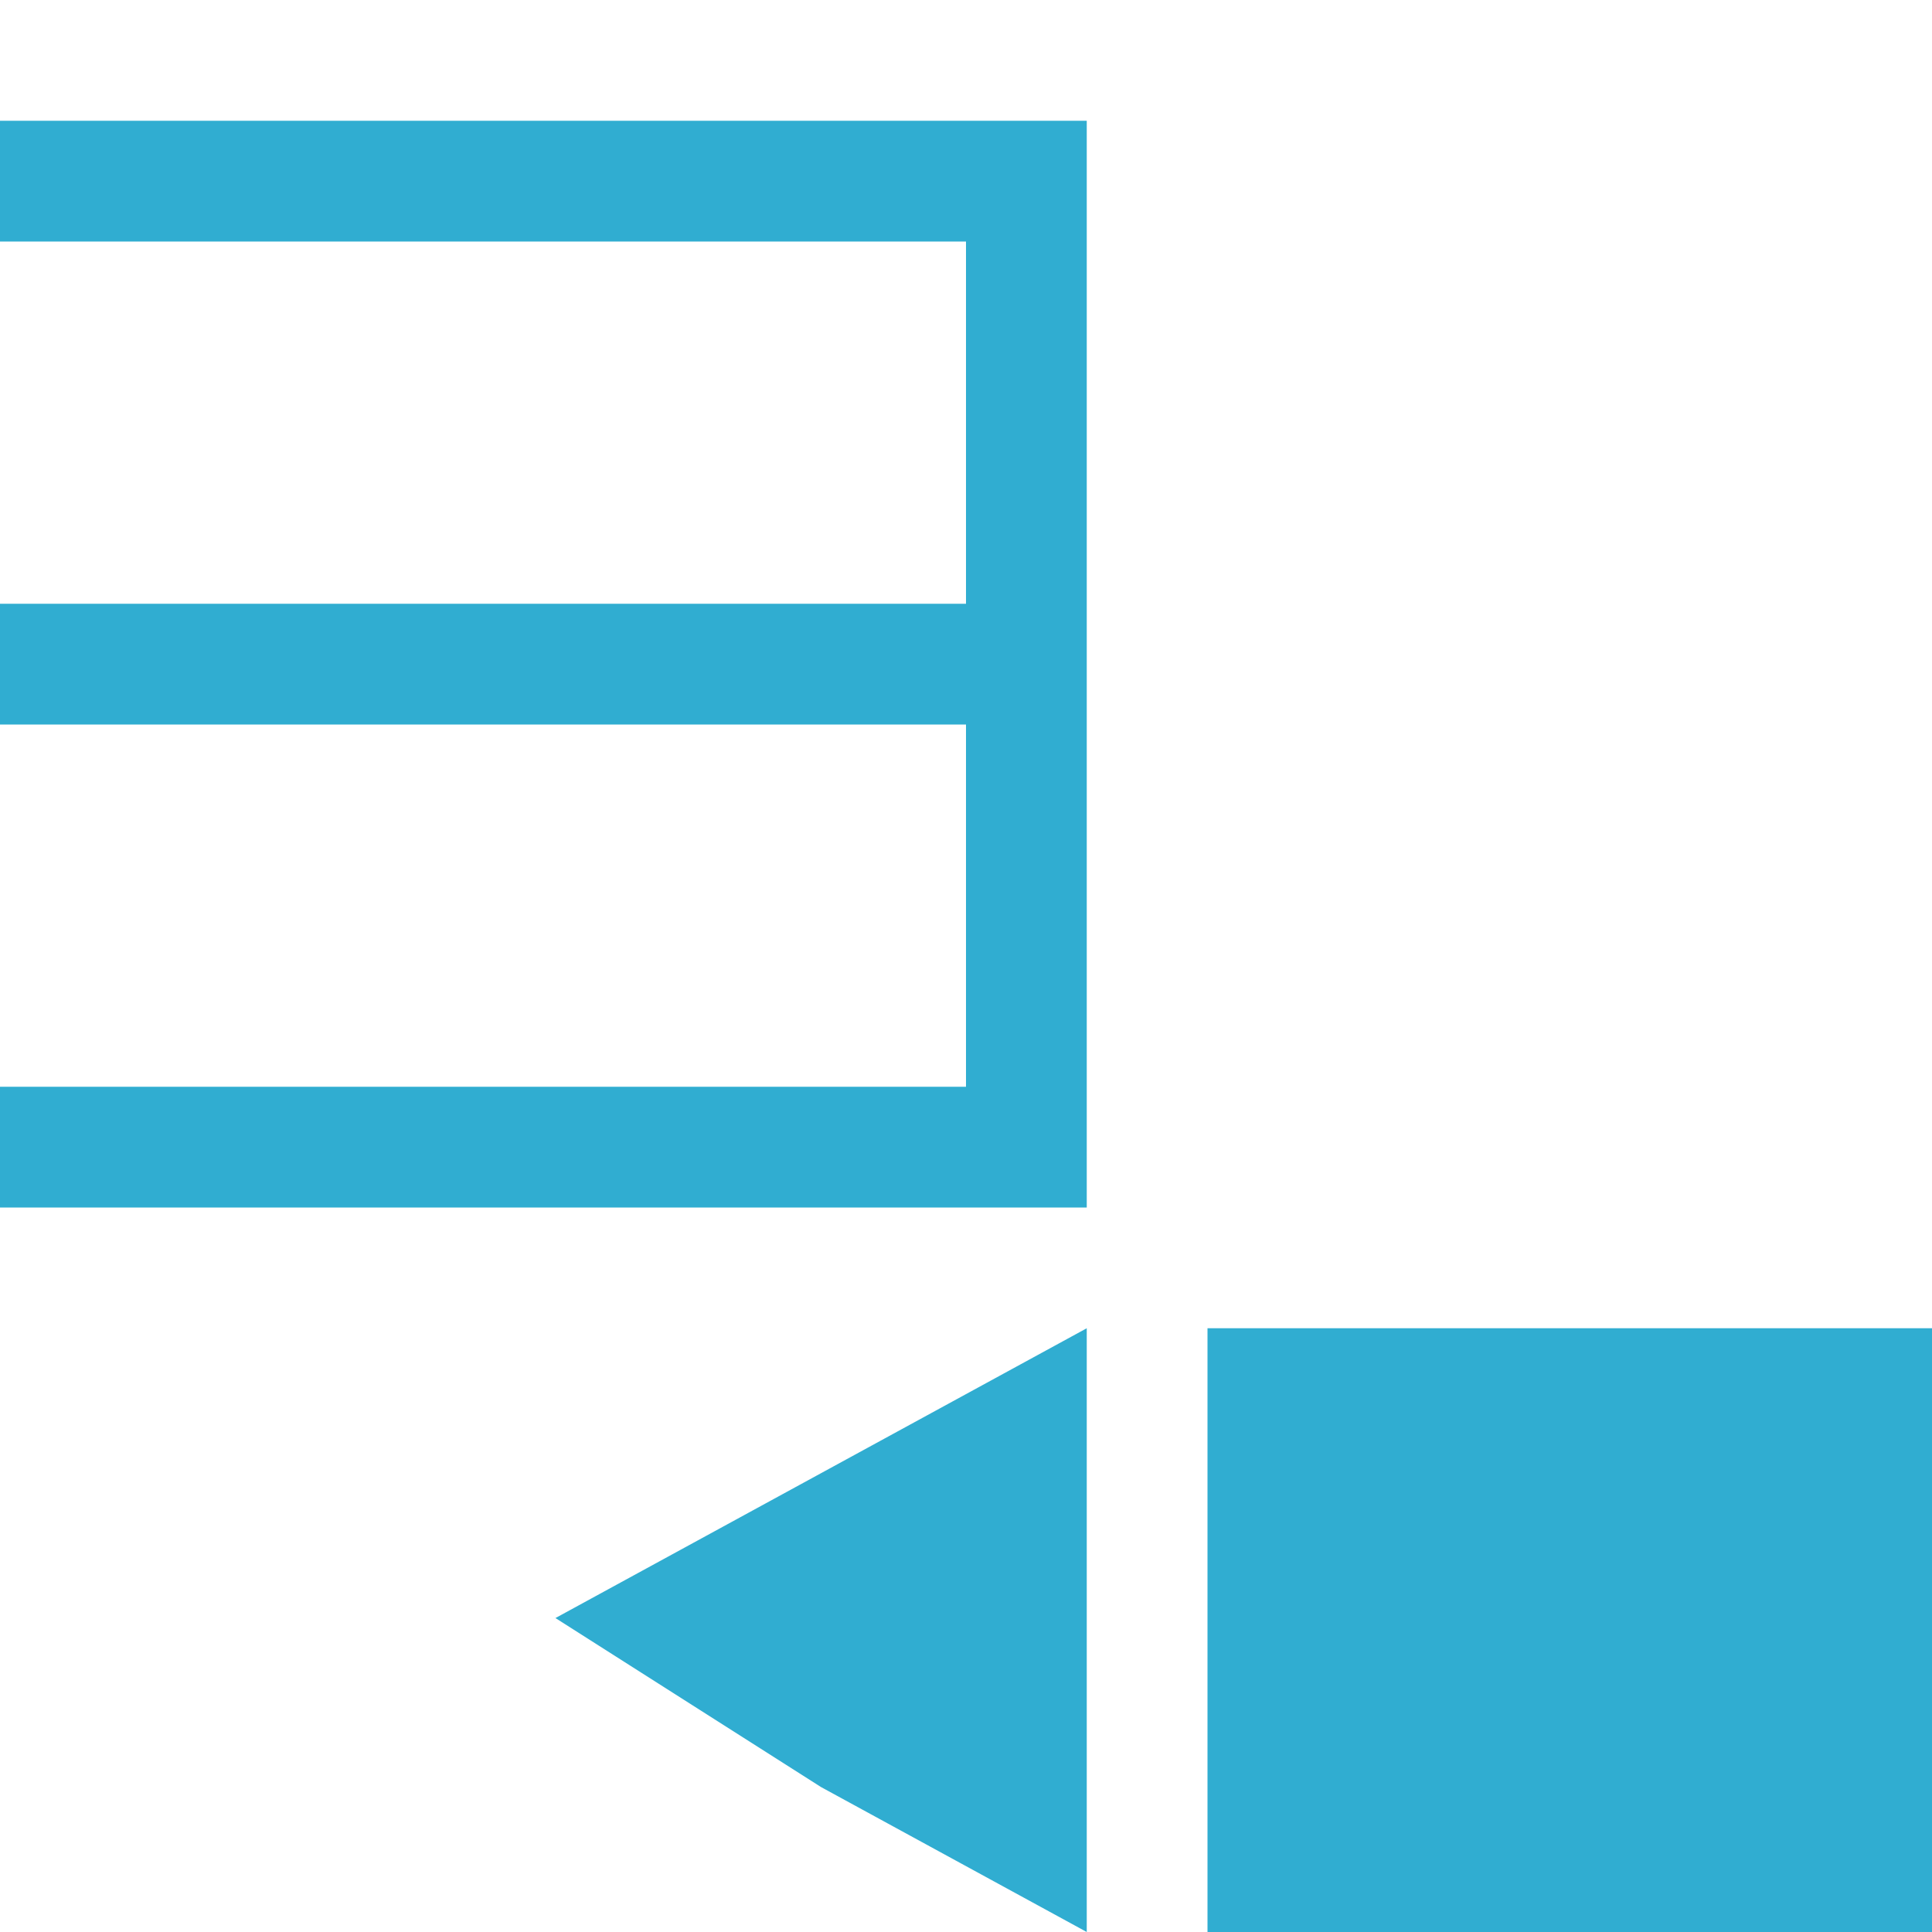
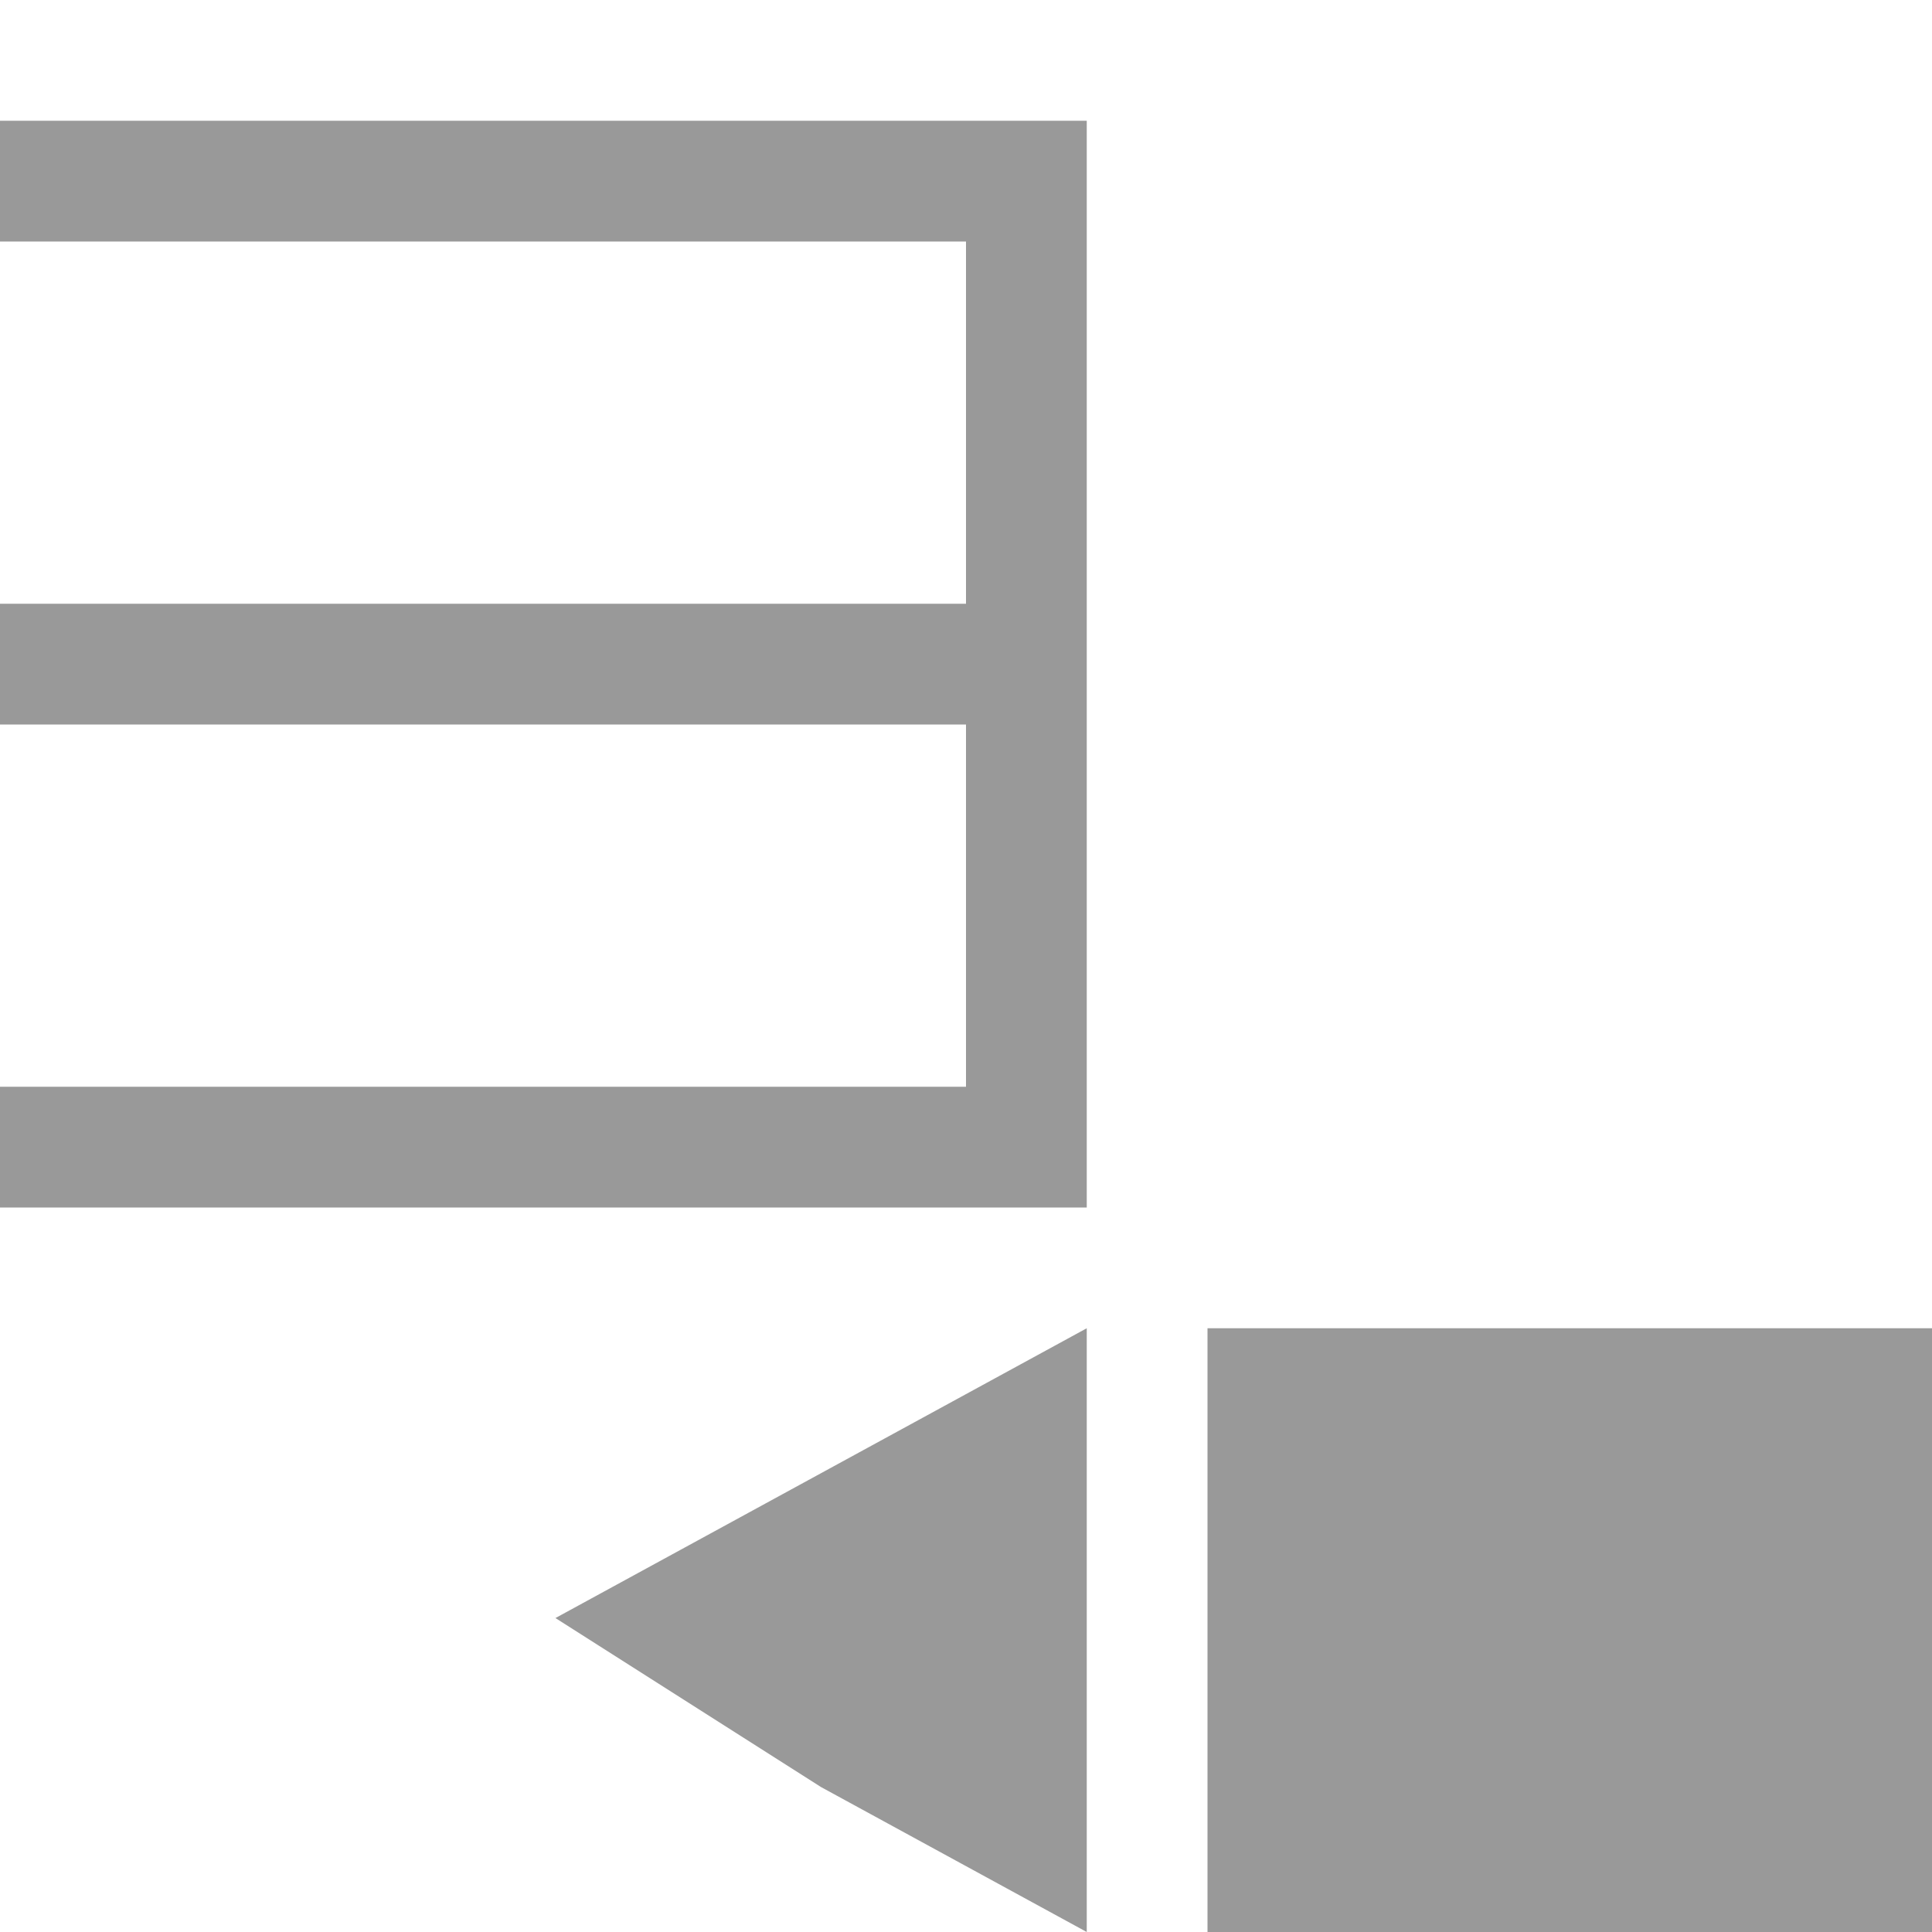
<svg xmlns="http://www.w3.org/2000/svg" width="16" height="16" viewBox="0 -1 16 16" preserveAspectRatio="xMinYMid meet" overflow="visible">
-   <path d="M16 10v5h-6v-5h6zm-9.2 3.8L9 15v-5l-2.2 1.2-2.2 1.2 2.2 1.4zM0 0v1h8v3H0v1h8v3H0v1h9V0H0z" fill="#30add1" />
+   <path d="M16 10v5h-6v-5h6zm-9.2 3.8L9 15v-5l-2.2 1.2-2.2 1.2 2.2 1.4zM0 0v1h8v3H0v1h8v3H0v1h9V0H0z" fill="#999" />
</svg>
